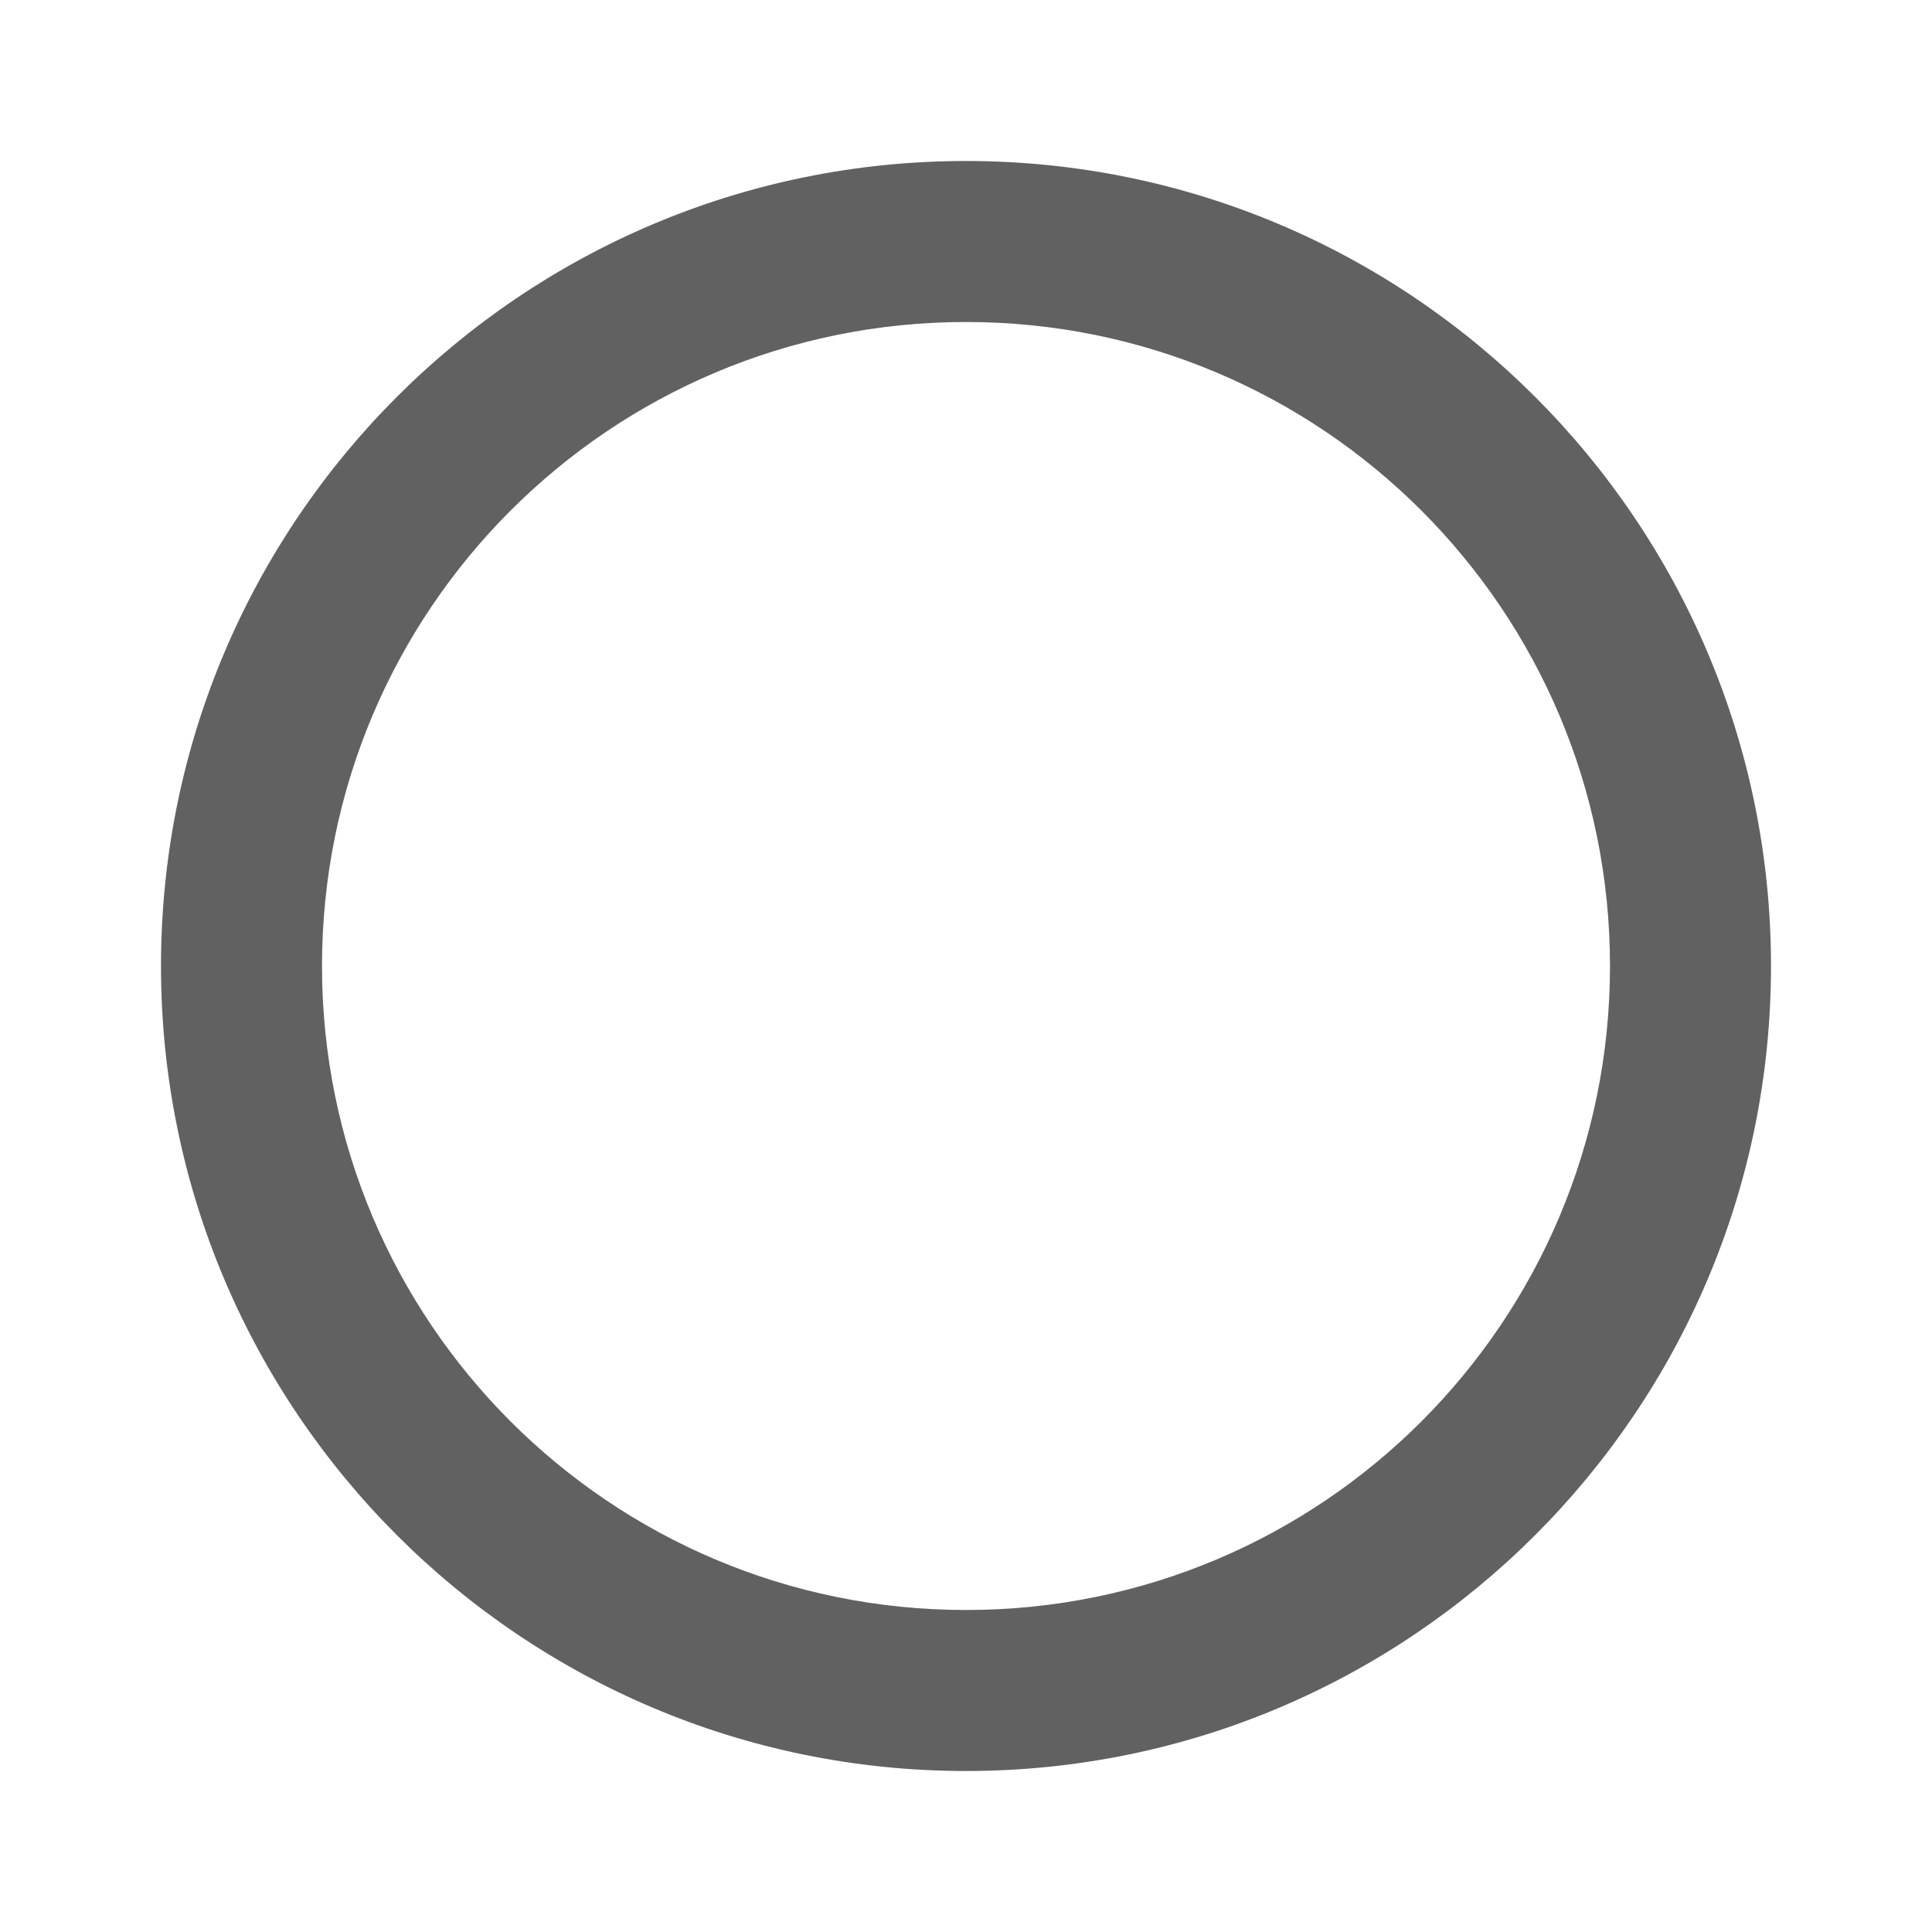
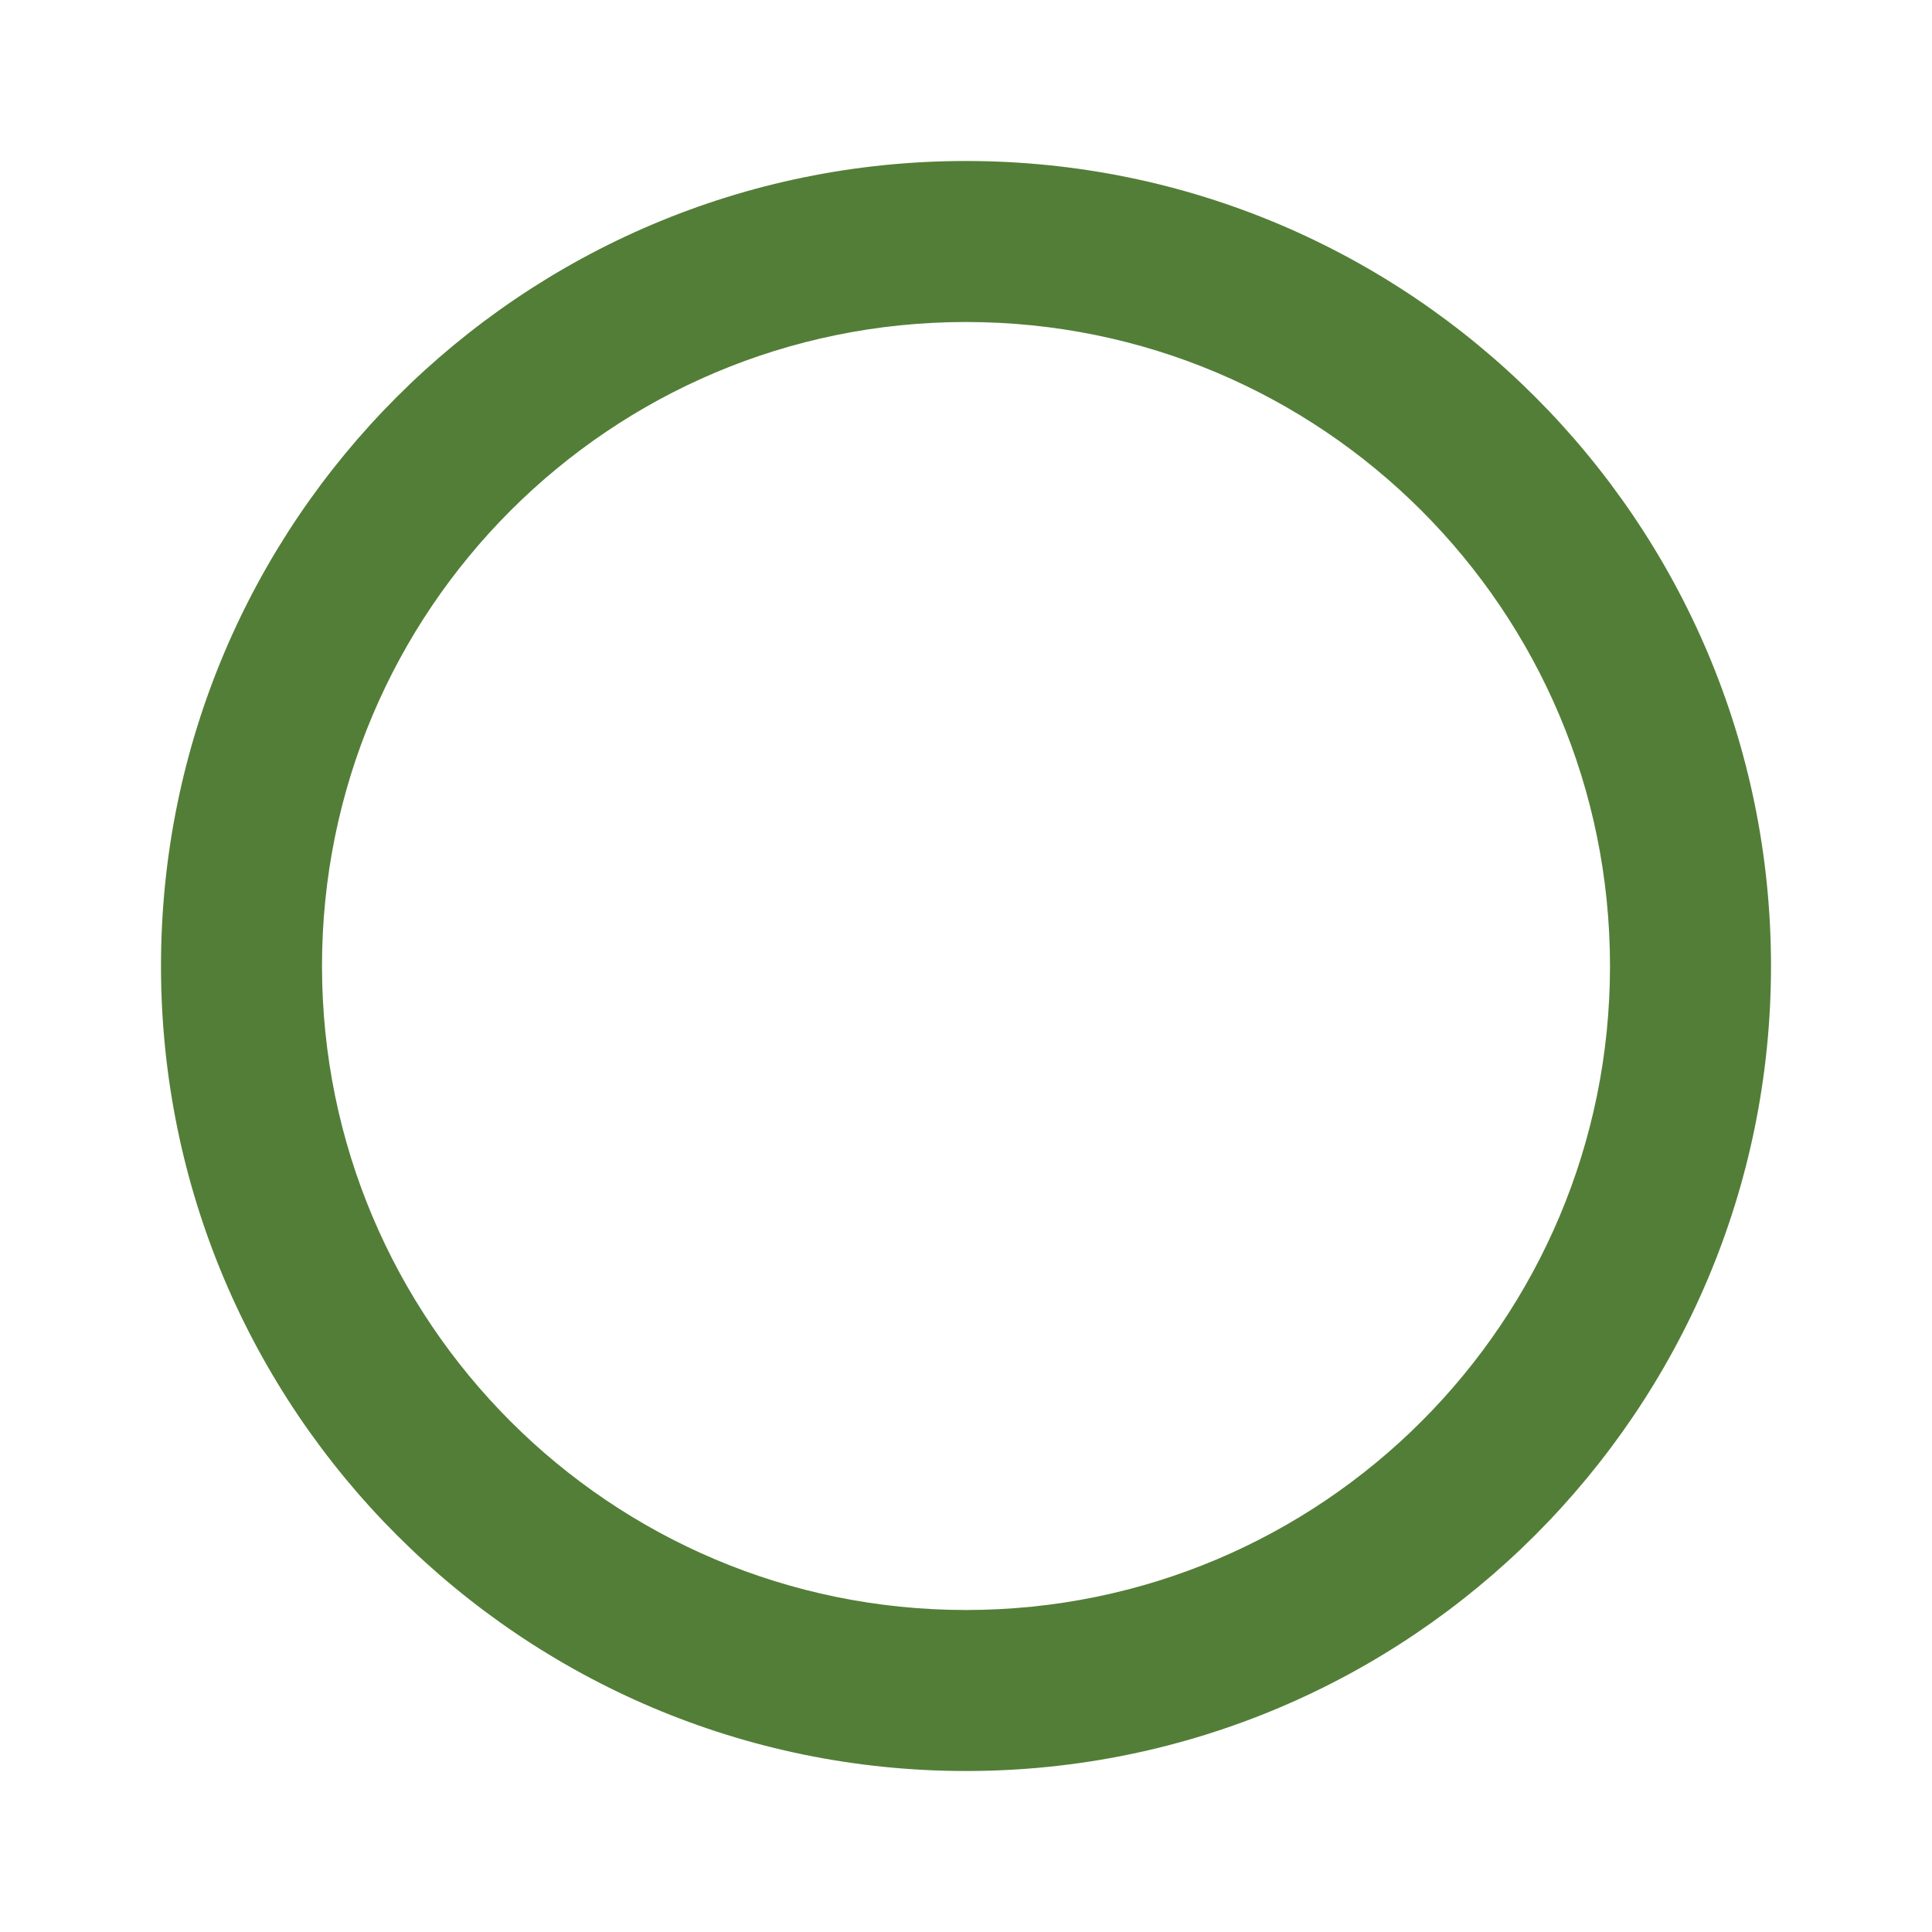
<svg xmlns="http://www.w3.org/2000/svg" height="24" viewBox="0 0 24 24" width="24">
  <path d="M0 0h24v24H0z" fill="none" />
-   <path d="M12 2C6.48 2 2 6.48 2 12s4.48 10 10 10 10-4.48 10-10S17.52 2 12 2zm0 18c-4.42 0-8-3.58-8-8s3.58-8 8-8 8 3.58 8 8-3.58 8-8 8z" fill="#616161" />
+   <path d="M12 2C6.48 2 2 6.48 2 12s4.48 10 10 10 10-4.48 10-10S17.52 2 12 2zm0 18c-4.42 0-8-3.58-8-8s3.58-8 8-8 8 3.58 8 8-3.58 8-8 8z" fill="#537e37" />
</svg>
